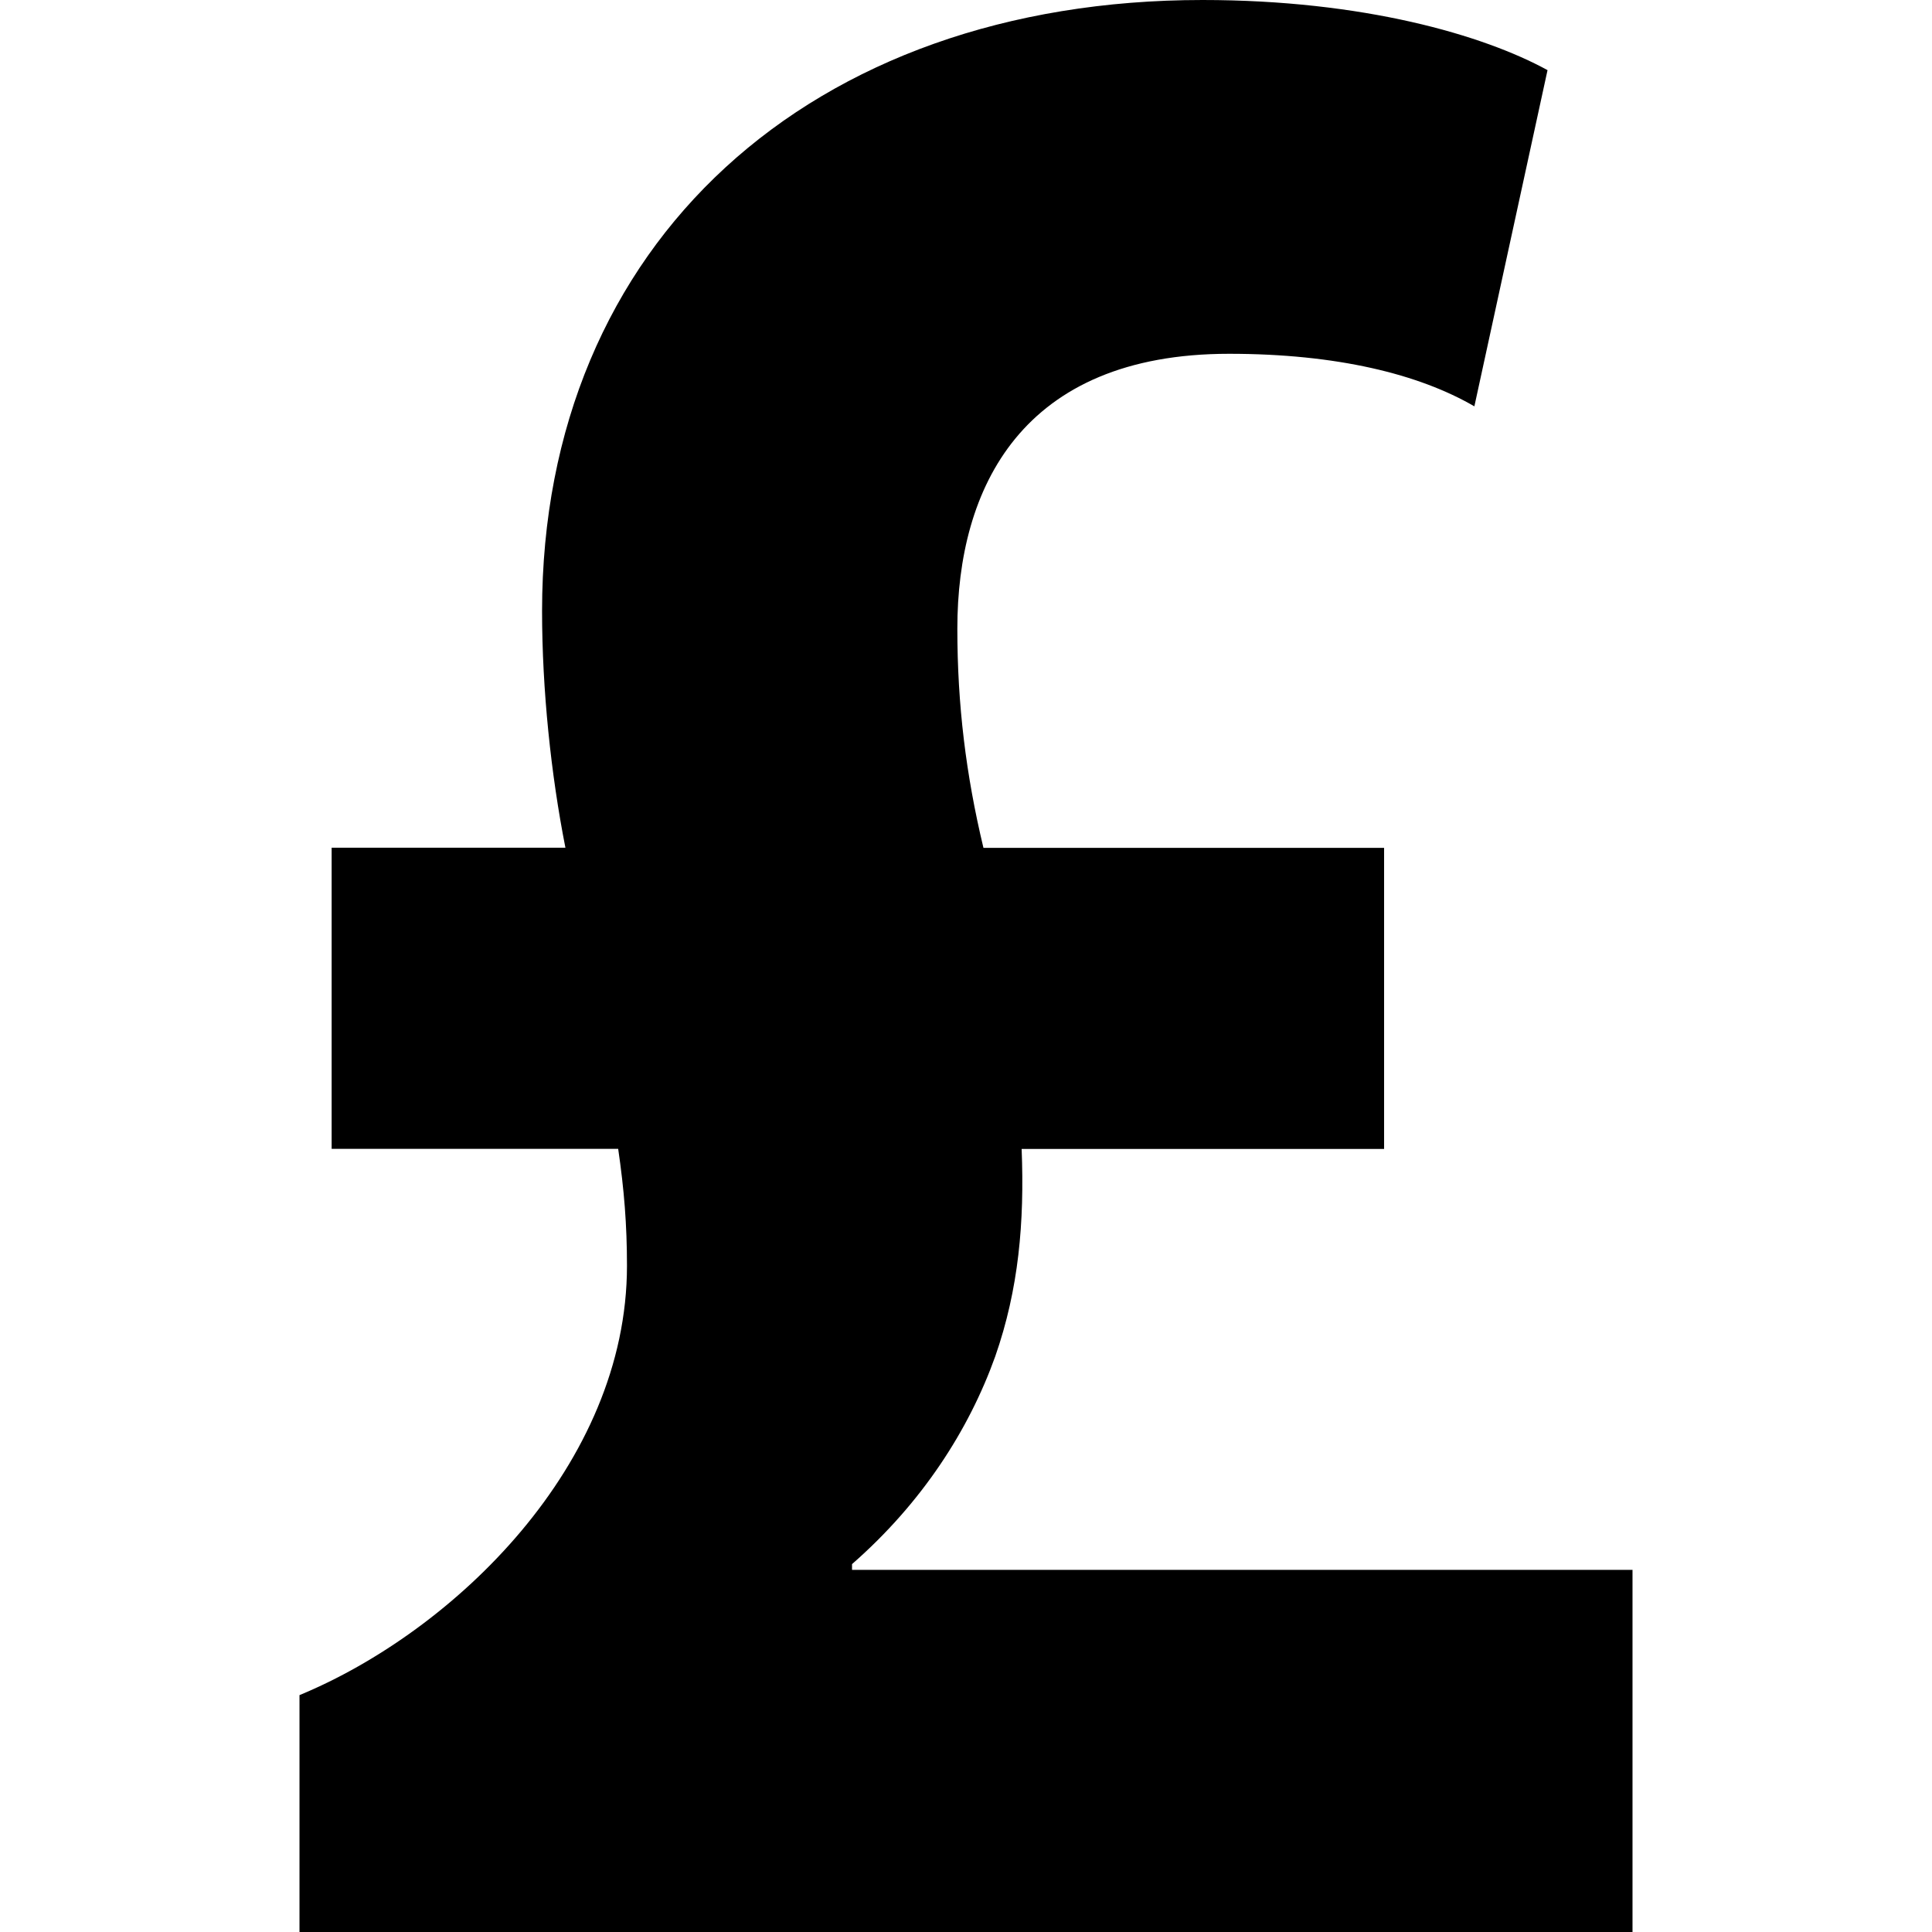
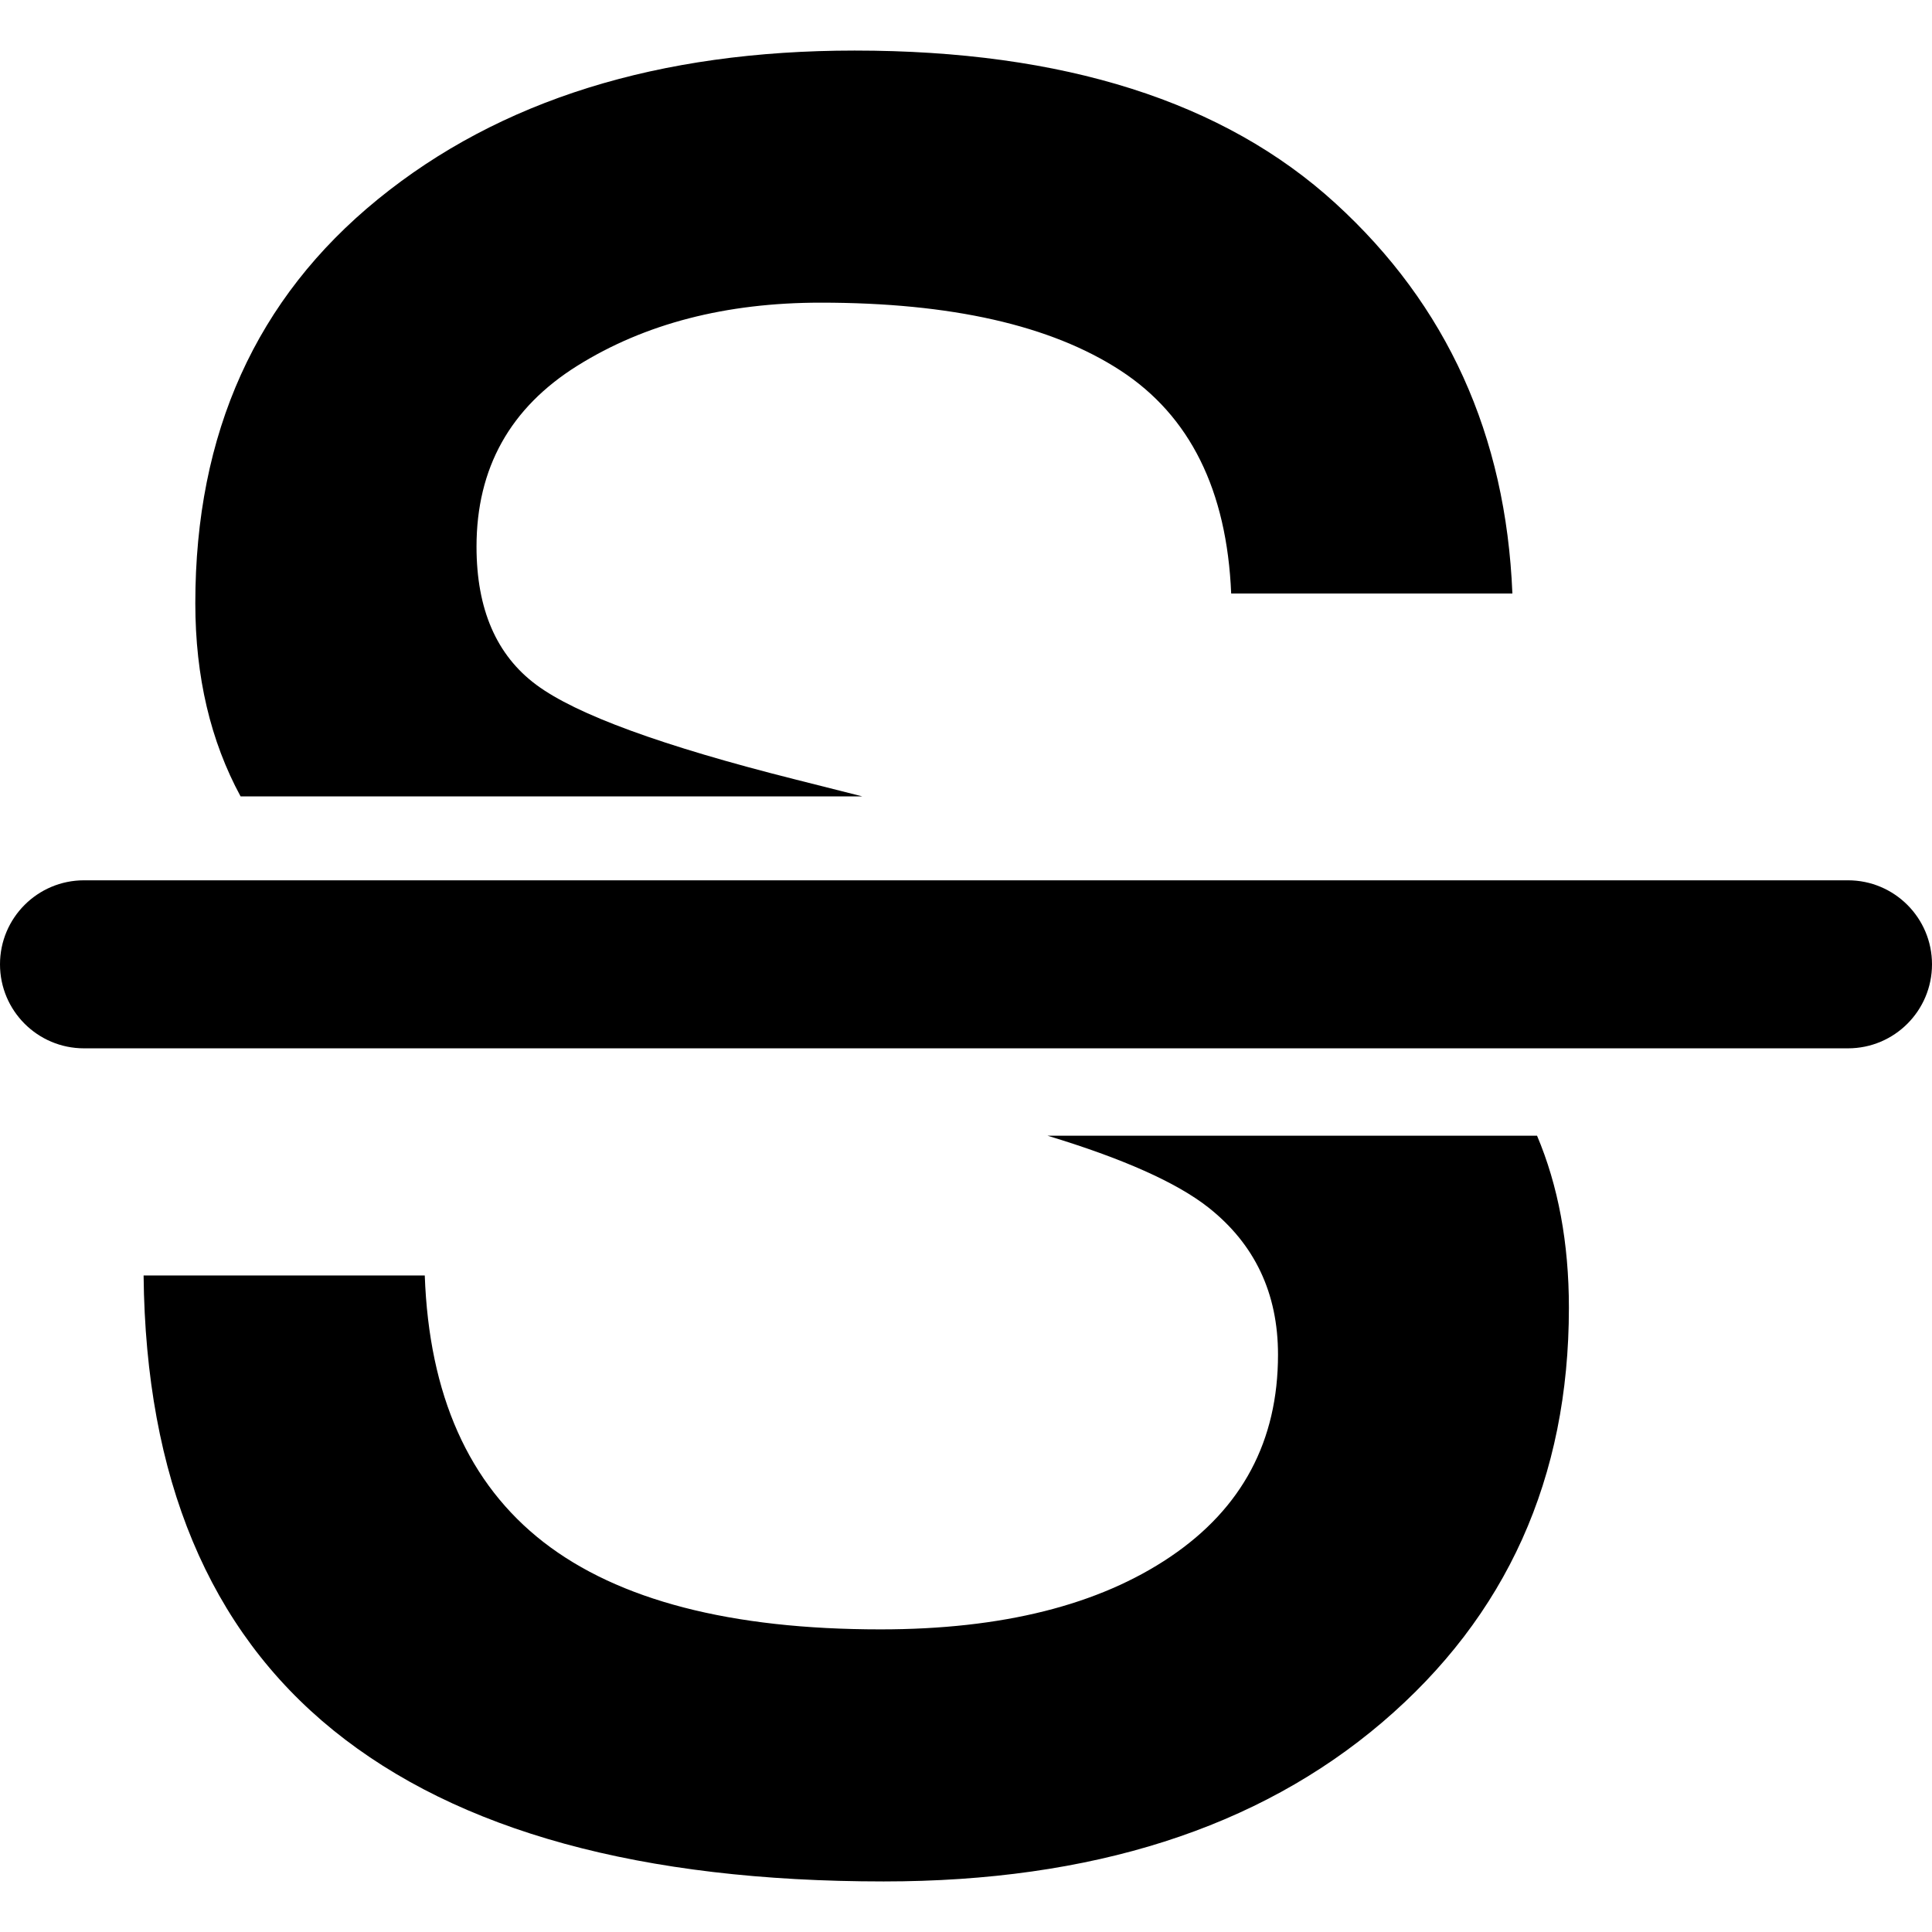
- <svg xmlns="http://www.w3.org/2000/svg" version="1.1" id="Capa_1" x="0px" y="0px" width="28.784px" height="28.784px" viewBox="0 0 28.784 28.784" style="enable-background:new 0 0 28.784 28.784;" xml:space="preserve">
+ <svg xmlns="http://www.w3.org/2000/svg" version="1.1" id="Capa_1" x="0px" y="0px" width="348.025px" height="348.025px" viewBox="0 0 348.025 348.025" style="enable-background:new 0 0 348.025 348.025;" xml:space="preserve">
  <g>
-     <path d="M24.322,23.385v5.399H4.462v-3.529c2.31-0.956,4.879-3.438,4.879-6.397c0-0.611-0.042-1.133-0.131-1.742H4.941v-4.486   h3.483c-0.215-1.088-0.348-2.354-0.348-3.526C8.076,3.615,12.084,0,17.916,0c2.396,0,4.183,0.521,5.14,1.045l-1.09,5.009   c-0.824-0.479-2.046-0.783-3.654-0.783c-3.094,0-4.049,2.002-4.049,4.094c0,1.134,0.128,2.179,0.389,3.267h5.969v4.486h-5.4   c0.043,1.09-0.043,2.088-0.394,3.092c-0.391,1.091-1.088,2.179-2.133,3.093v0.086h11.629V23.385z" />
+     <path d="M276.878,204.577c3.795,8.973,5.739,19.28,5.739,31.002c0,30.659-11.213,55.55-33.62,74.671   c-22.414,19.115-52.358,28.667-89.809,28.667c-43.668,0-76.704-9.067-99.124-27.214c-22.411-18.146-33.815-45.453-34.197-81.946   h50.649c0.774,21.539,7.903,37.545,21.388,48.031c13.491,10.474,33.727,15.723,60.698,15.723c21.935,0,39.342-4.362,52.251-13.099   c12.915-8.736,19.364-20.859,19.364-36.387c0-11.064-4.18-19.896-12.514-26.492c-5.757-4.539-15.498-8.86-29.01-12.95h88.183   V204.577z M155.285,143.445l-12.097-3.056c-23.879-6.011-39.41-11.695-46.577-17.026c-7.19-5.335-10.772-13.63-10.772-24.891   c0-14.162,6.064-25.032,18.193-32.604s26.729-11.349,43.813-11.349c23.475,0,41.476,4.072,53.995,12.227   c12.513,8.15,19.163,21.542,19.942,40.169h50.655c-1.158-28.525-11.786-51.961-31.882-70.3   C220.472,18.27,191.604,9.108,153.949,9.108c-35.317,0-63.946,8.928-85.875,26.782c-21.929,17.856-32.891,42.114-32.891,72.776   c0,13.281,2.76,24.846,8.154,34.791h111.947V143.445z M332.895,158.576H15.131C6.773,158.576,0,165.351,0,173.708   c0,8.36,6.773,15.135,15.131,15.135h317.763c8.357,0,15.131-6.774,15.131-15.135C348.025,165.351,341.252,158.576,332.895,158.576z   " />
  </g>
  <g>
</g>
  <g>
</g>
  <g>
</g>
  <g>
</g>
  <g>
</g>
  <g>
</g>
  <g>
</g>
  <g>
</g>
  <g>
</g>
  <g>
</g>
  <g>
</g>
  <g>
</g>
  <g>
</g>
  <g>
</g>
  <g>
</g>
</svg>
